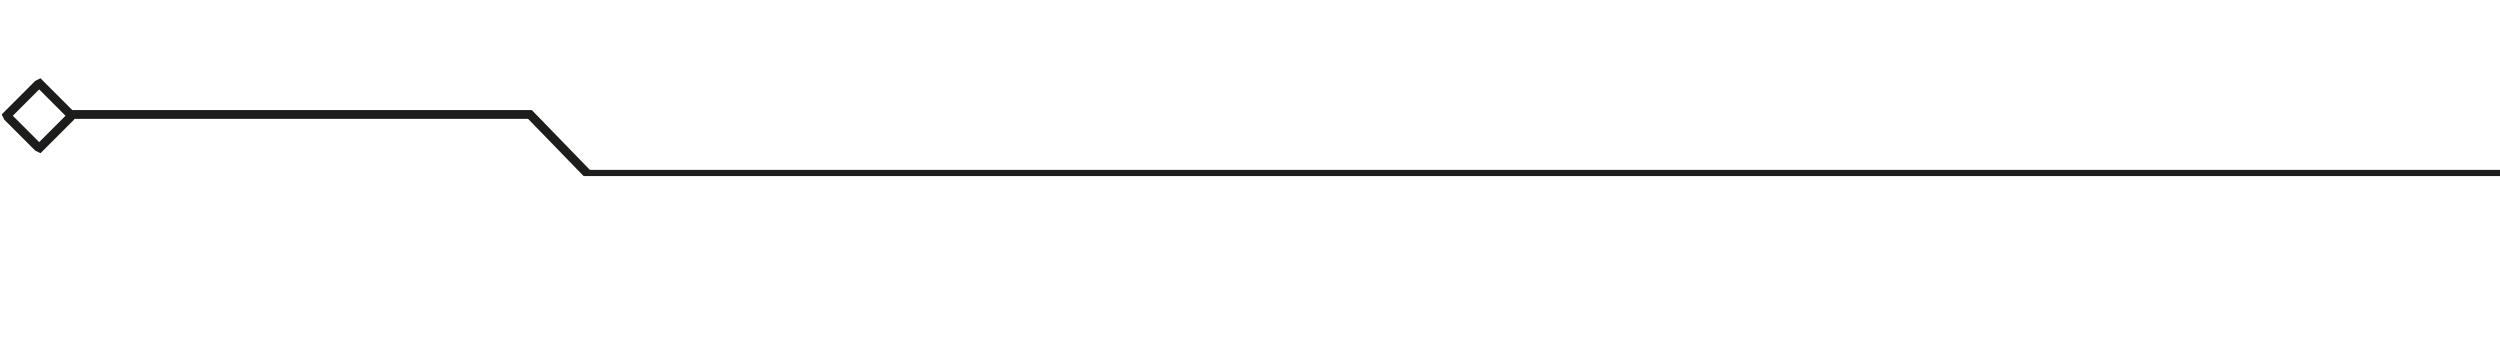
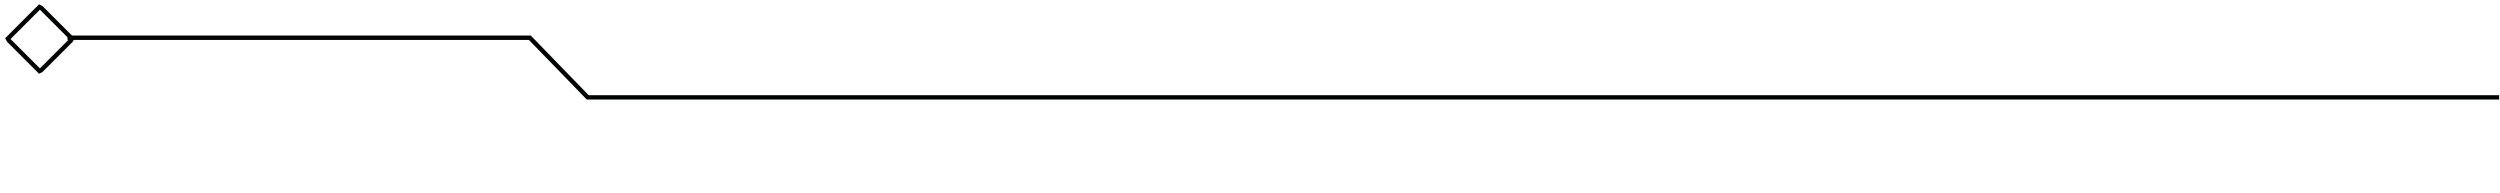
- <svg xmlns="http://www.w3.org/2000/svg" xmlns:xlink="http://www.w3.org/1999/xlink" version="1.1" id="Calque_1" x="0px" y="0px" viewBox="0 0 284 40" enable-background="new 0 0 284 40" xml:space="preserve">
+ <svg xmlns="http://www.w3.org/2000/svg" xmlns:xlink="http://www.w3.org/1999/xlink" version="1.1" id="Calque_1" x="0px" y="0px" viewBox="0 0 285 22" enable-background="new 0 0 285 22" xml:space="preserve">
  <g>
    <defs>
-       <rect id="SVGID_1_" y="8" width="284.3" height="12" />
+       <rect id="SVGID_1_" x="-4.4" y="-0.7" width="289.3" height="13.3" />
    </defs>
    <clipPath id="SVGID_2_">
      <use xlink:href="#SVGID_1_" overflow="visible" />
    </clipPath>
-     <polyline clip-path="url(#SVGID_2_)" fill="none" stroke="#1D1D1B" points="284.3,19.8 66.8,19.8 60.2,13 7.7,13  " />
-     <polygon clip-path="url(#SVGID_2_)" fill="none" stroke="#1D1D1B" points="4.3,9.6 0.9,13 0.8,13.1 0.9,13.3 4.3,16.7 4.5,16.8    4.6,16.7 8,13.3 8.1,13.1 8,13 4.6,9.6 4.5,9.5  " />
+     <polyline clip-path="url(#SVGID_2_)" fill="none" stroke="#010202" stroke-width="0.5" points="285,11.1 67,11.1 60.4,4.3 7.7,4.3     " />
+     <polygon clip-path="url(#SVGID_2_)" fill="none" stroke="#010202" stroke-width="0.5" points="4.4,0.9 1,4.3 0.9,4.4 1,4.6 4.4,8    4.5,8.1 4.7,8 8.1,4.6 8.2,4.4 8.1,4.3 4.7,0.9 4.5,0.8  " />
  </g>
</svg>
